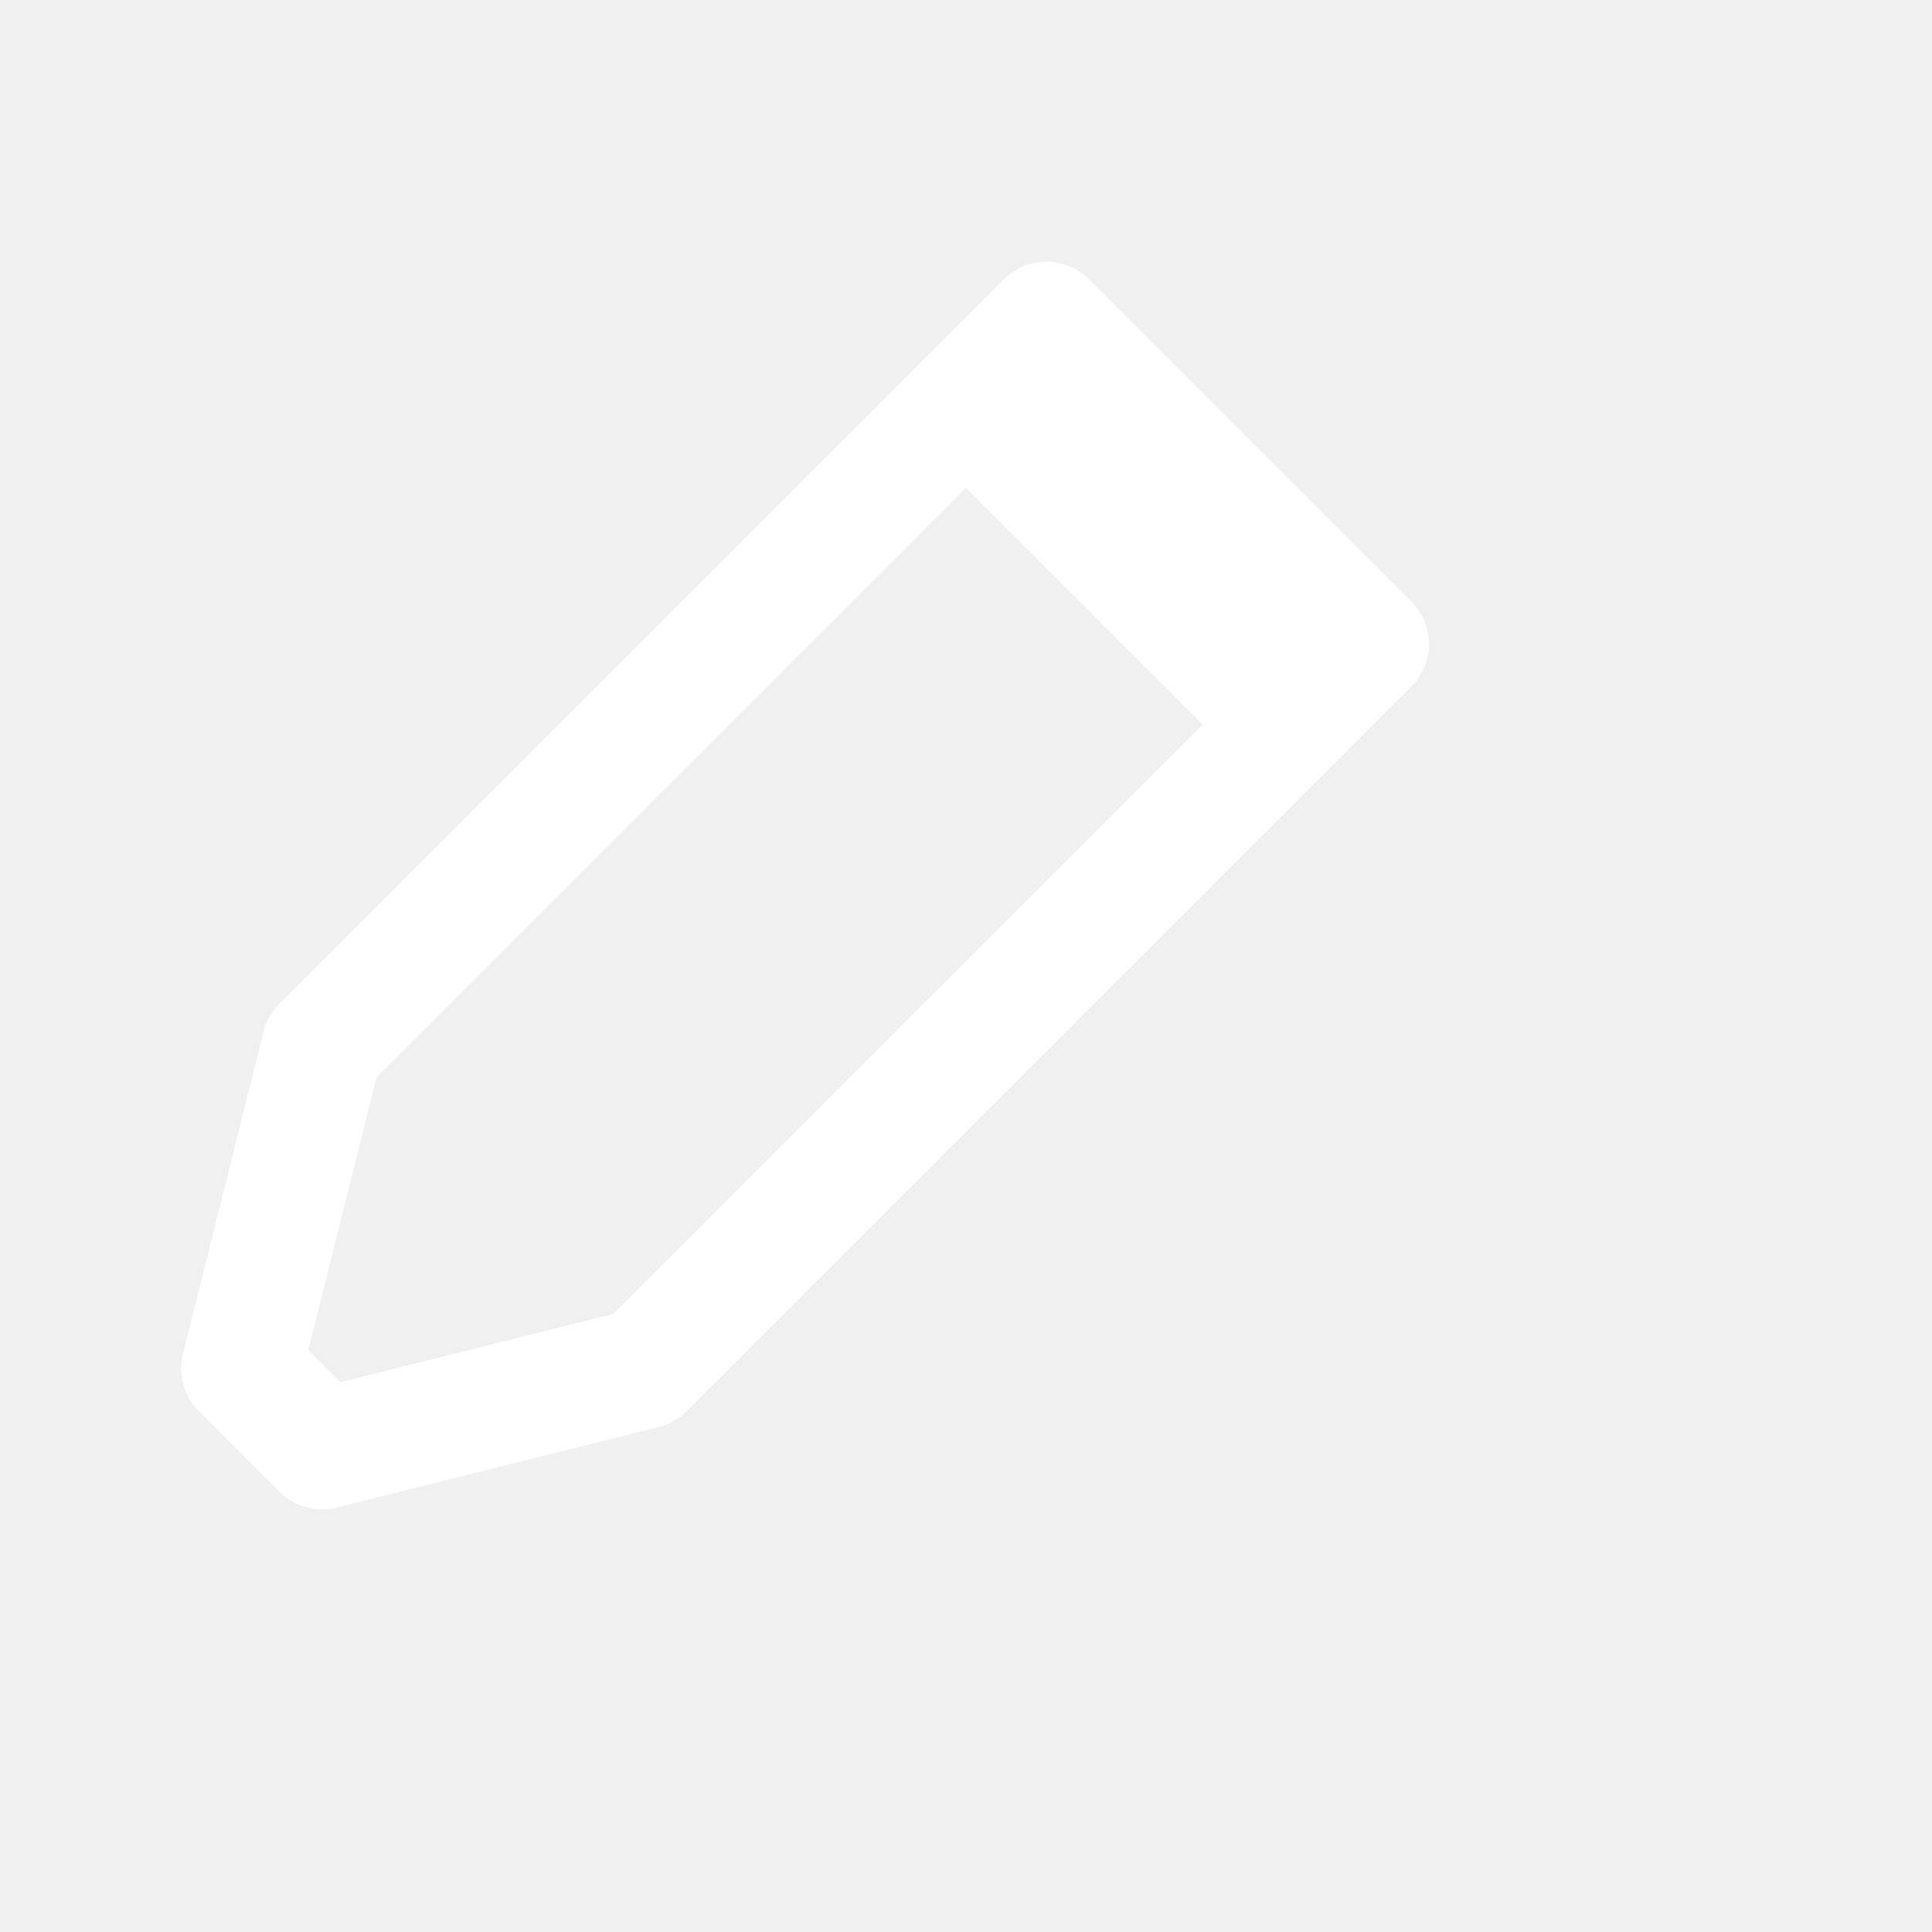
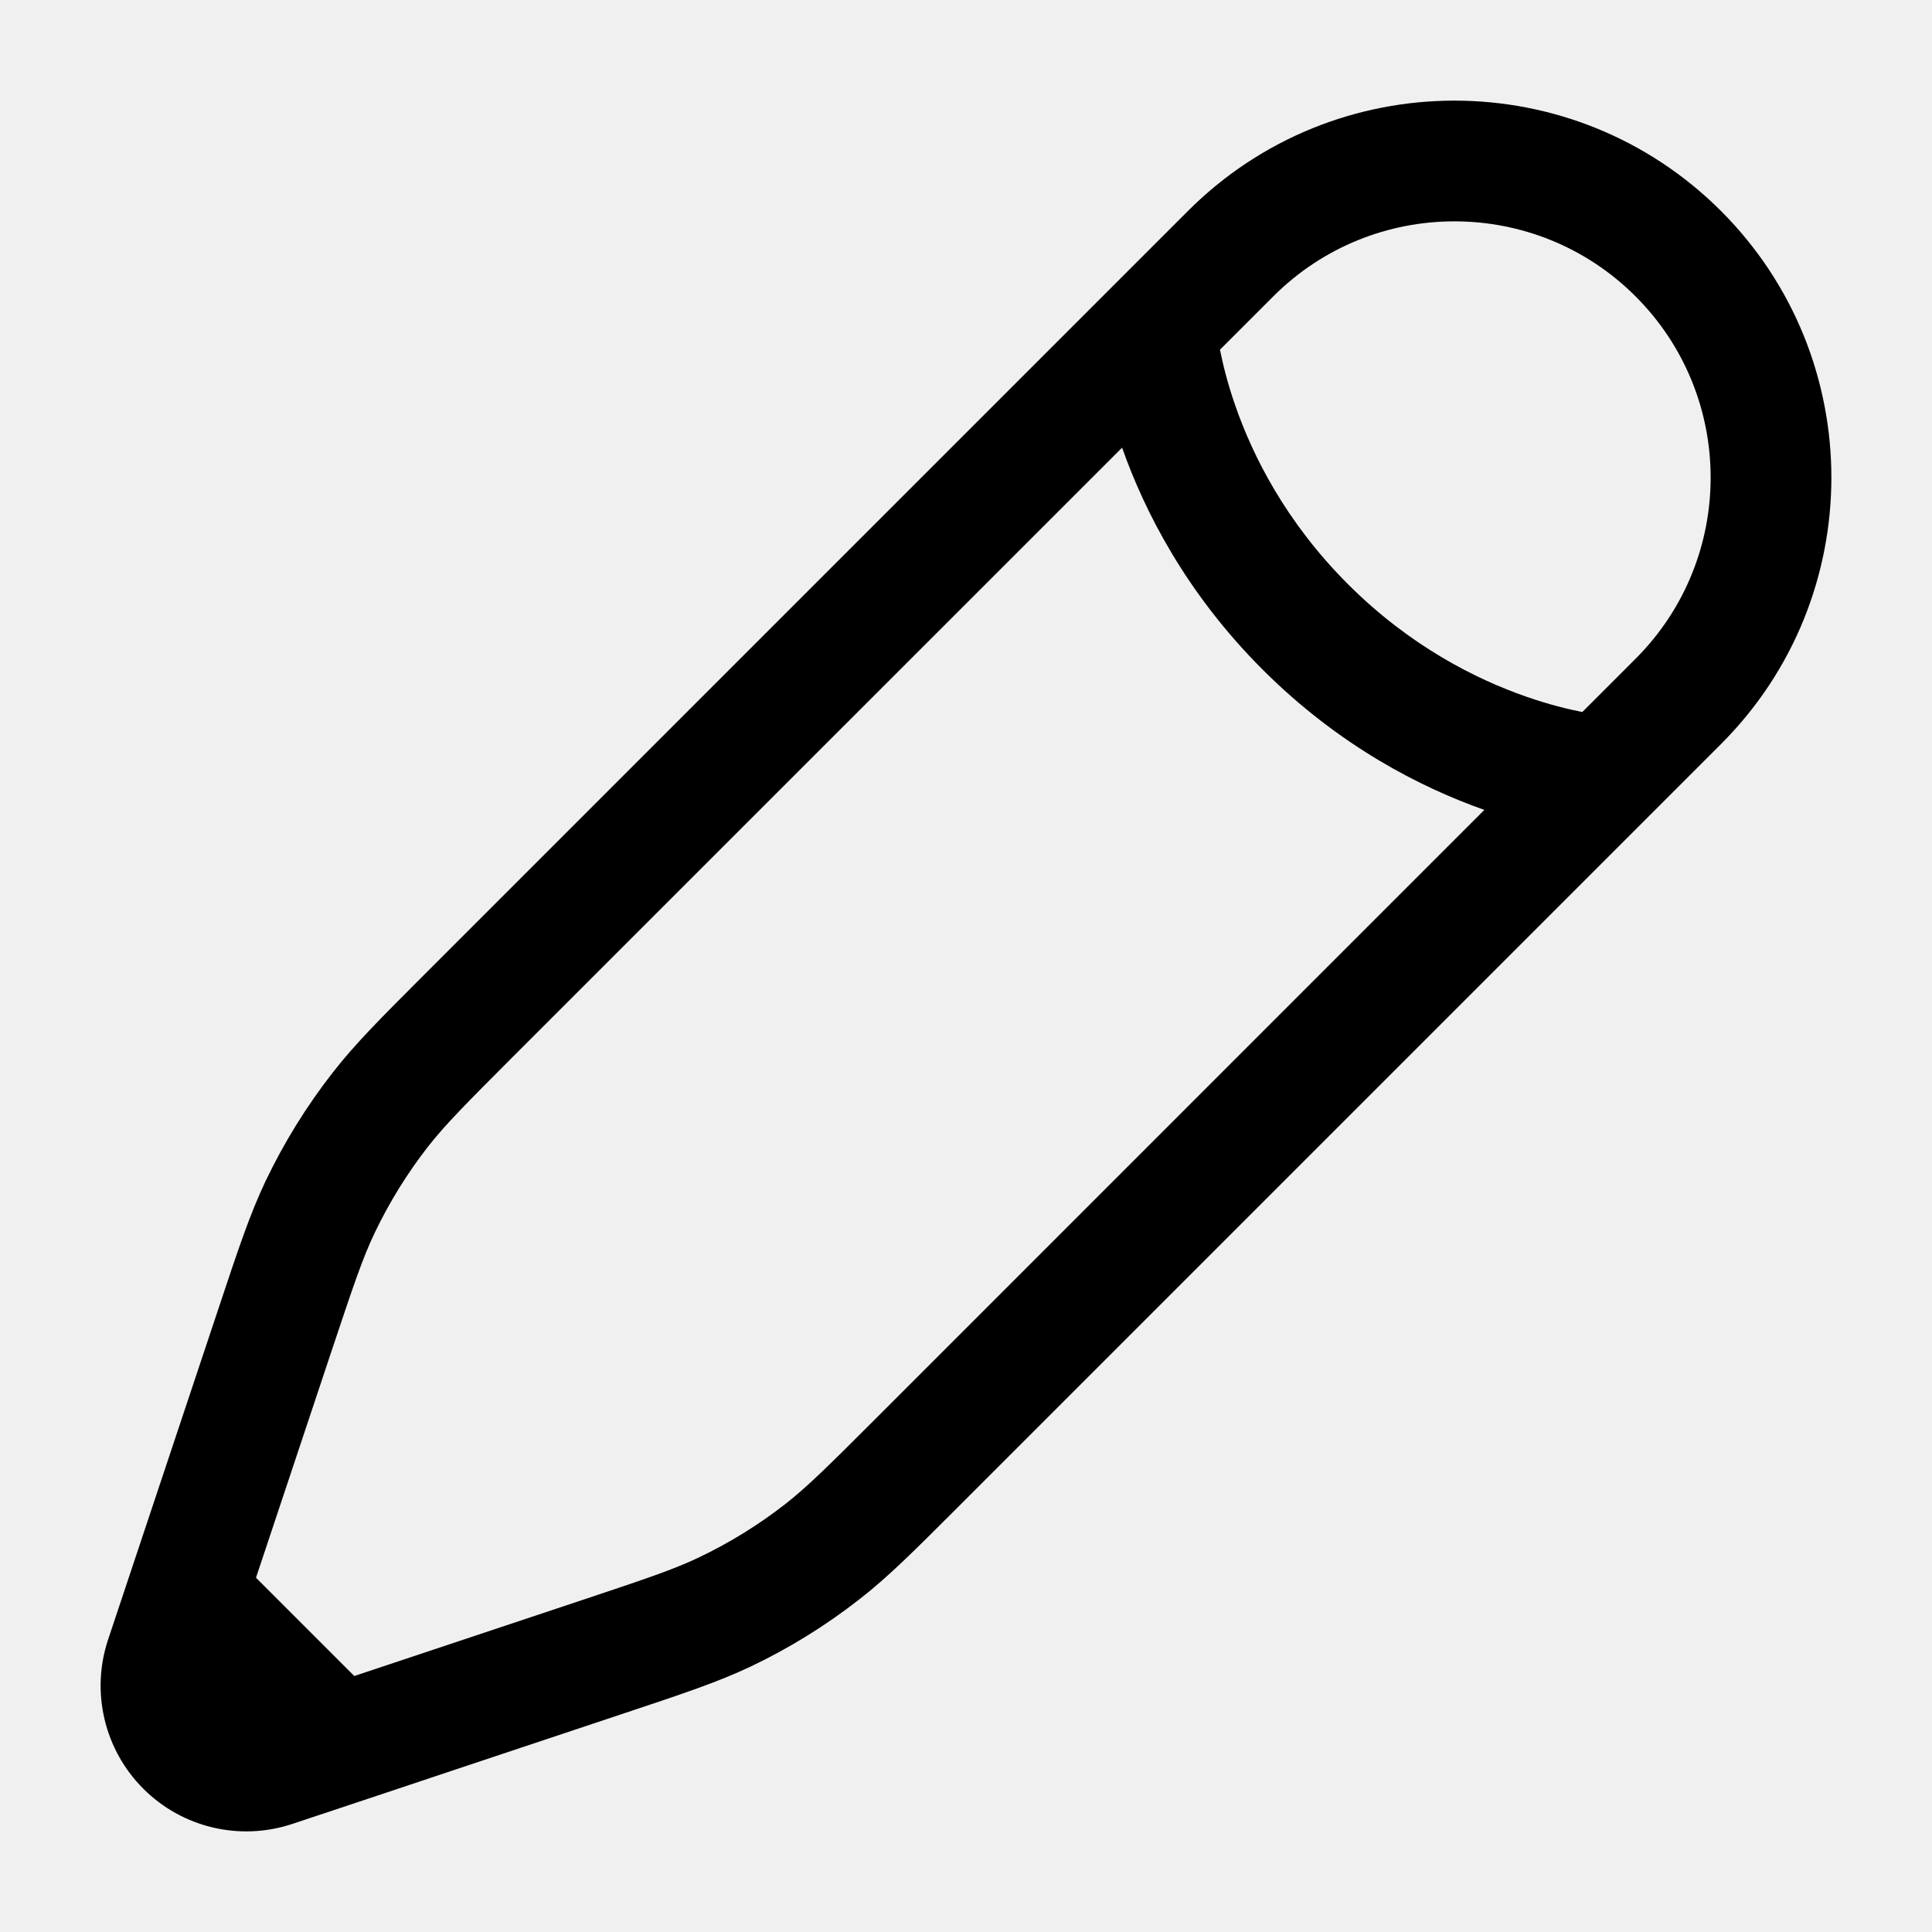
- <svg xmlns="http://www.w3.org/2000/svg" viewBox="0 0 24 24" fill="none" stroke="white" stroke-width="1.5" stroke-linecap="round" stroke-linejoin="round">
-   <path d="M3 17l1-4 9-9 4 4-9 9-4 1z" />
-   <path d="M12 5l4 4" />
+ <svg xmlns="http://www.w3.org/2000/svg" width="800px" height="800px" viewBox="0 0 24 24" fill="none">
+   <g id="SVGRepo_bgCarrier" stroke-width="0" />
+   <g id="SVGRepo_tracerCarrier" stroke-linecap="round" stroke-linejoin="round" />
+   <g id="SVGRepo_iconCarrier">
+     <path fill-rule="evenodd" clip-rule="evenodd" d="M14.757 2.621C16.585 0.793 19.55 0.793 21.379 2.621C23.207 4.45 23.207 7.415 21.379 9.243L11.893 18.729C11.351 19.271 11.032 19.59 10.677 19.866C10.259 20.193 9.807 20.473 9.328 20.701C8.921 20.894 8.493 21.037 7.766 21.279L4.435 22.39L3.633 22.657C2.982 22.874 2.265 22.705 1.78 22.22C1.295 21.735 1.126 21.017 1.343 20.367L2.721 16.234C2.963 15.507 3.106 15.079 3.299 14.672C3.528 14.194 3.807 13.741 4.134 13.323C4.41 12.968 4.729 12.649 5.271 12.107L14.757 2.621ZM4.401 20.82L7.242 19.873C8.033 19.609 8.369 19.496 8.682 19.347C9.063 19.165 9.423 18.943 9.755 18.684C10.028 18.47 10.28 18.221 10.87 17.631L18.439 10.061C17.651 9.783 16.635 9.268 15.684 8.317C14.732 7.365 14.217 6.349 13.939 5.561L6.369 13.13C5.78 13.72 5.53 13.972 5.316 14.245C5.057 14.578 4.835 14.937 4.653 15.318C4.504 15.631 4.391 15.967 4.127 16.758L3.18 19.599L4.401 20.82ZM15.155 4.344C15.19 4.519 15.247 4.757 15.344 5.035C15.561 5.661 15.971 6.483 16.744 7.256C17.517 8.029 18.339 8.439 18.965 8.656C19.243 8.753 19.481 8.81 19.656 8.845L20.318 8.183C21.561 6.94 21.561 4.925 20.318 3.682C19.075 2.439 17.06 2.439 15.817 3.682L15.155 4.344Z" fill="#000000" />
+   </g>
</svg>
